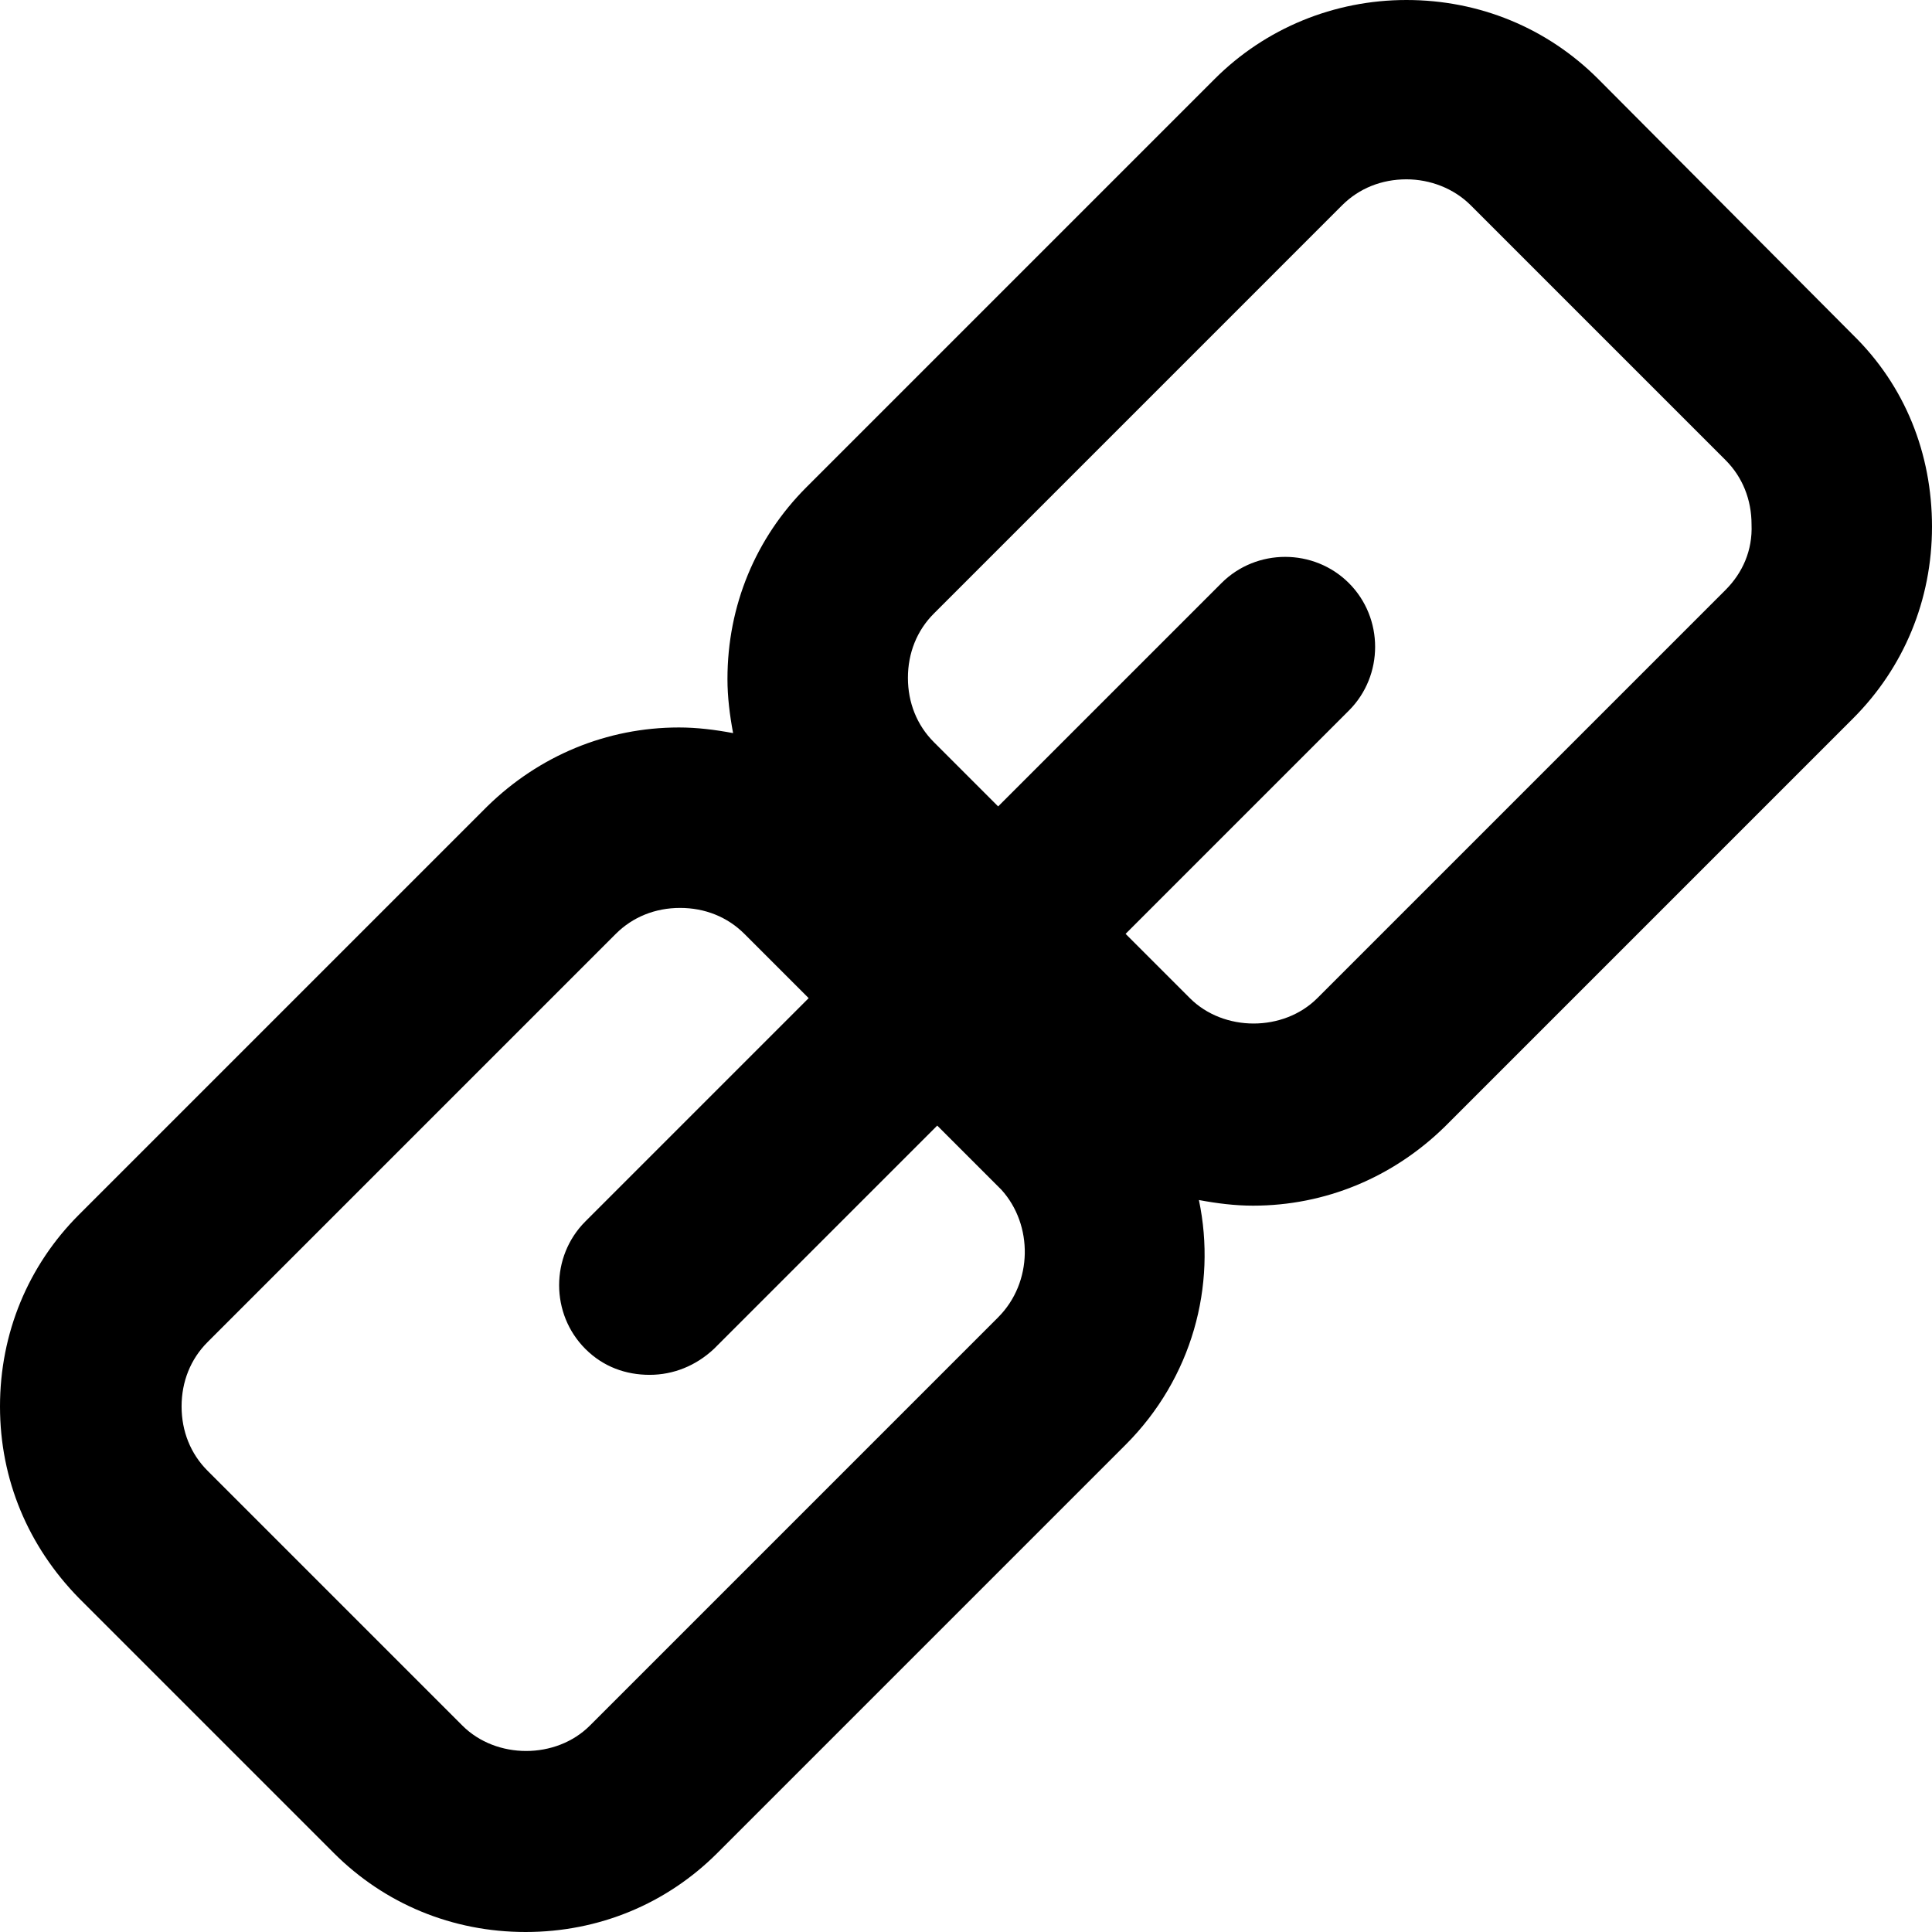
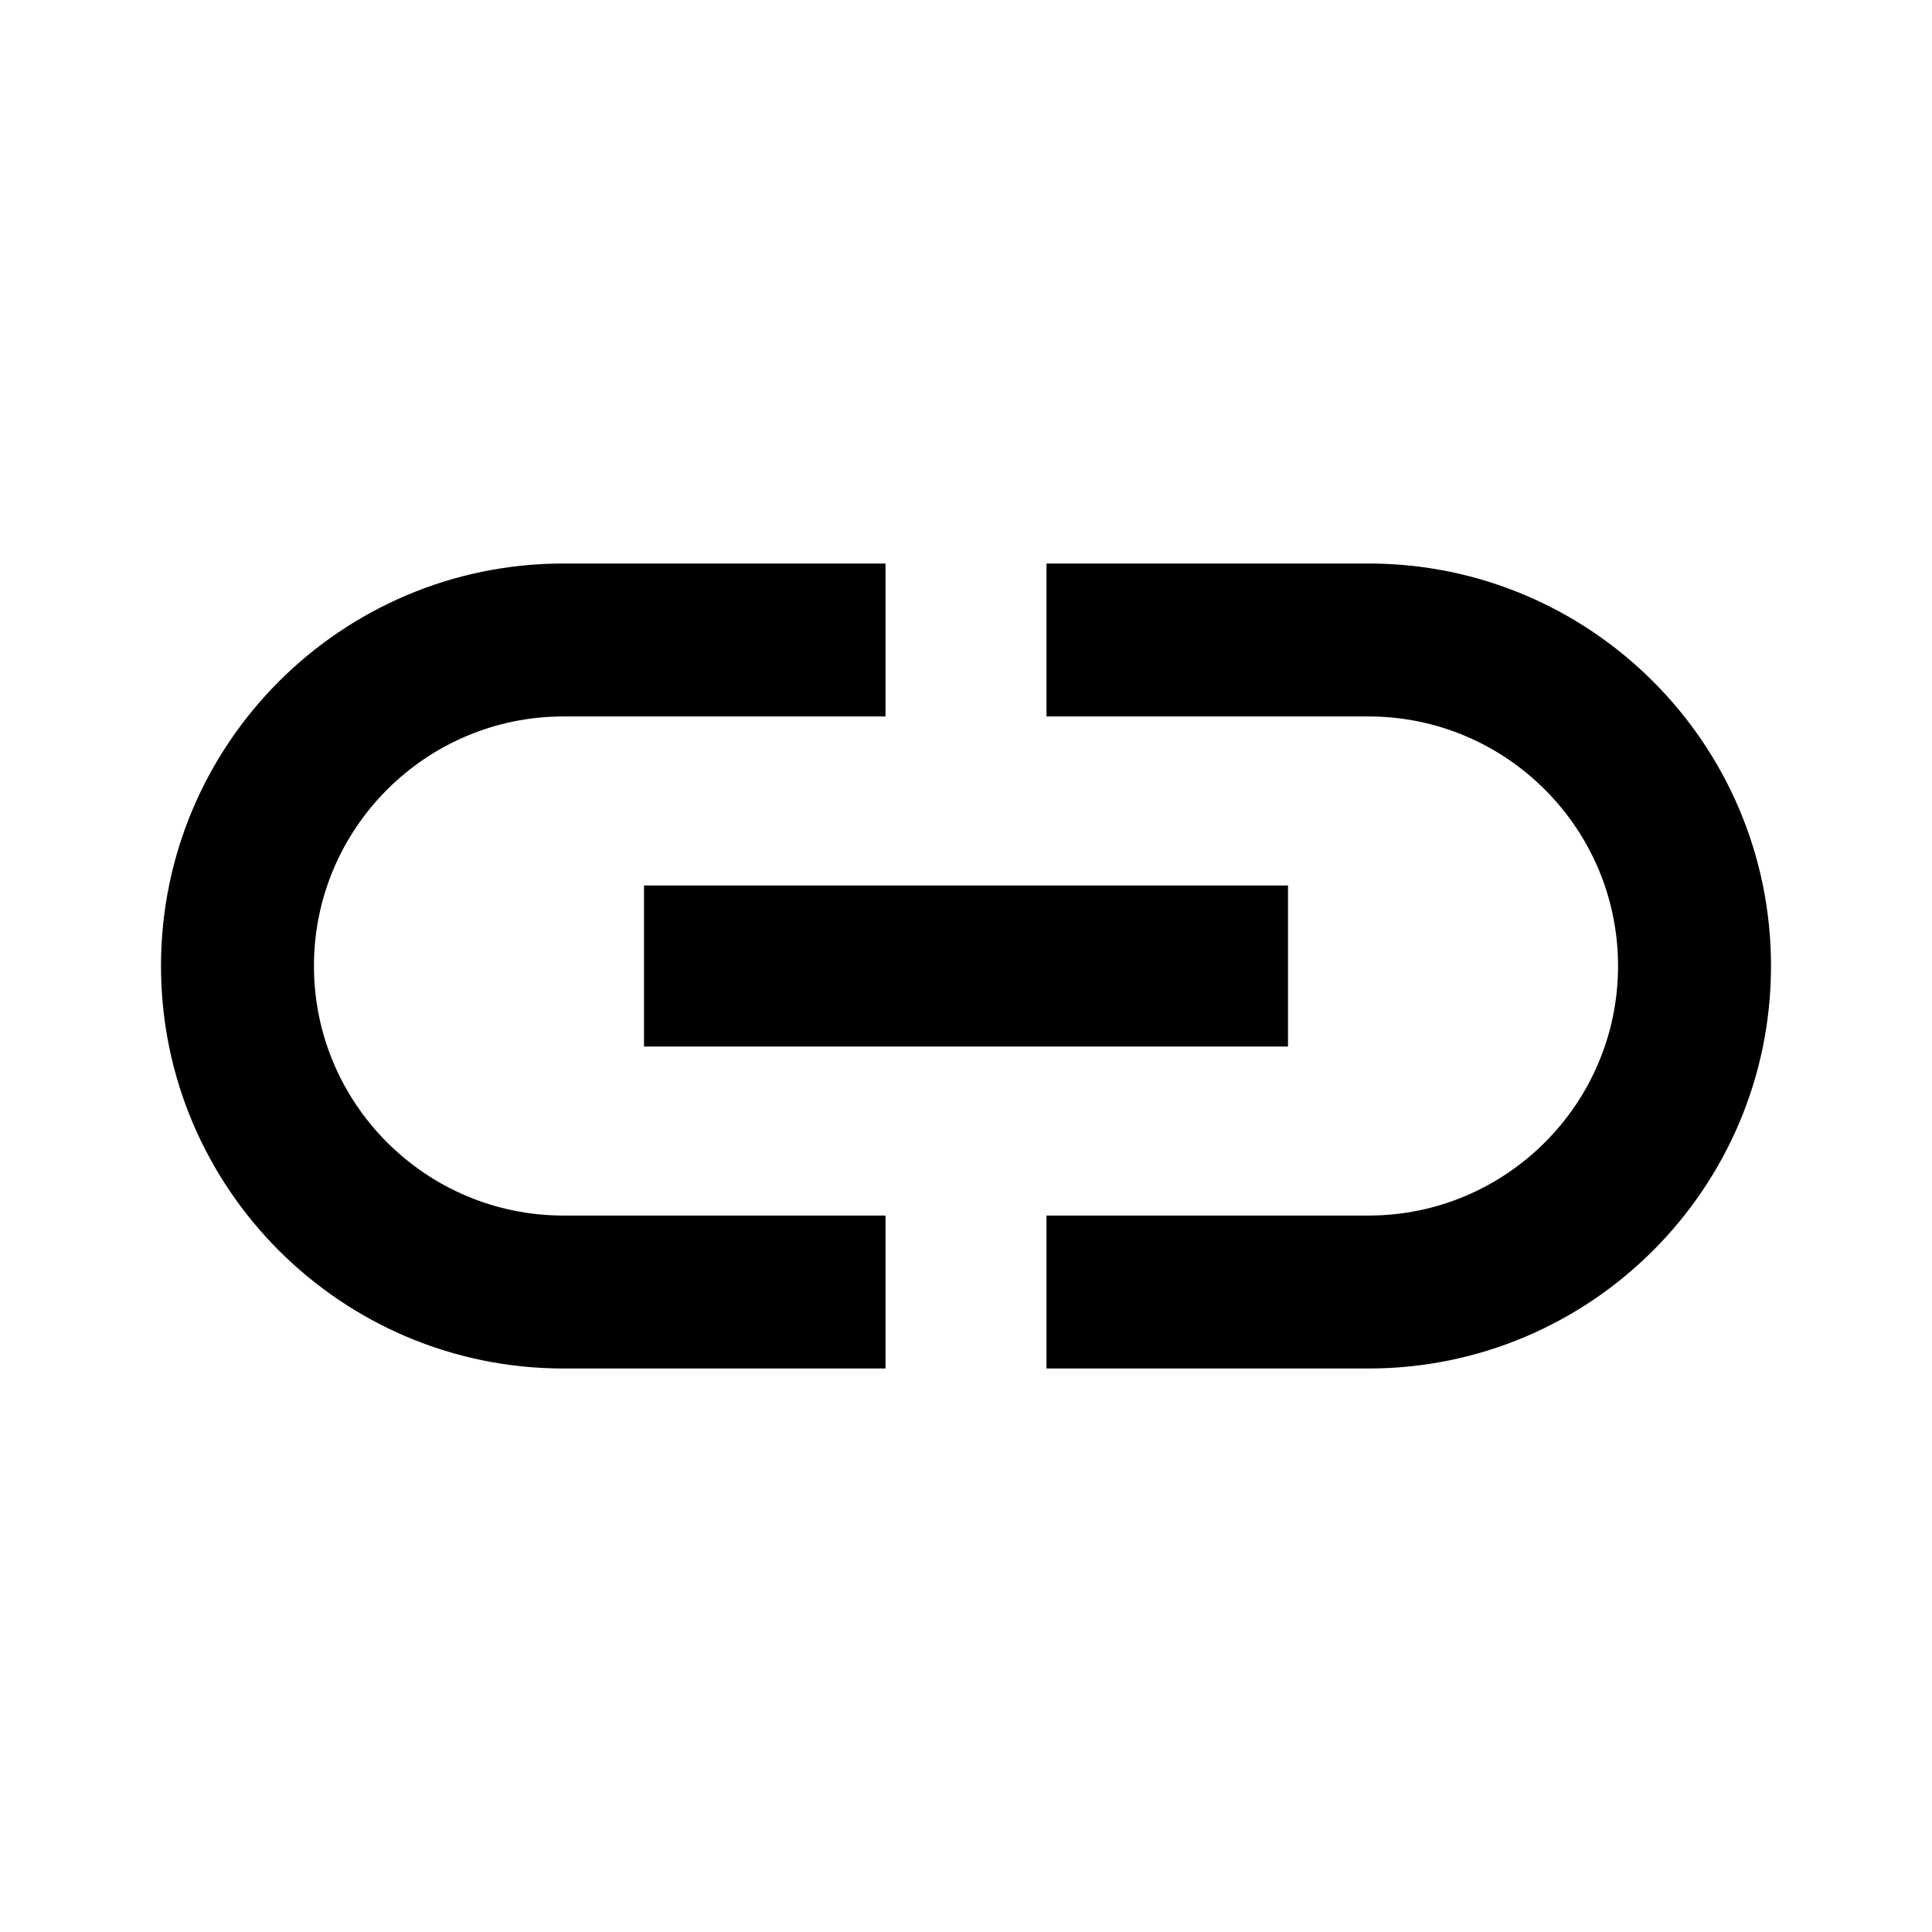
- <svg xmlns="http://www.w3.org/2000/svg" version="1.1" id="Layer_1" x="0px" y="0px" viewBox="0 0 500 500" enable-background="new 0 0 500 500" xml:space="preserve">
-   <defs id="defs7" />
-   <path d="M 479.568,86.69 413.602,20.432 C 400.467,7.297 382.954,0 363.981,0 345.301,0 327.496,7.297 314.361,20.432 L 208.698,126.095 c -13.135,13.135 -20.432,30.648 -20.432,49.621 0,4.67 0.584,9.34 1.459,14.011 -4.67,-0.876 -9.34,-1.459 -14.011,-1.459 -18.681,0 -36.194,7.297 -49.621,20.432 L 20.432,314.361 C 7.297,327.496 0,345.009 0,363.981 c 0,18.973 7.297,36.194 20.432,49.621 l 65.966,65.966 C 99.533,492.703 117.046,500 136.019,500 c 18.973,0 36.486,-7.297 49.621,-20.432 L 291.302,373.905 c 17.221,-17.221 23.643,-41.156 18.973,-63.339 4.67,0.876 9.34,1.459 14.011,1.459 18.681,0 36.194,-7.297 49.621,-20.432 L 479.568,185.931 C 492.703,172.796 500,155.283 500,136.311 500,117.338 492.995,99.825 479.568,86.69 Z M 258.319,340.922 152.656,446.585 c -8.757,8.757 -24.227,8.757 -32.983,0 L 53.707,380.619 c -4.378,-4.378 -6.713,-10.216 -6.713,-16.637 0,-6.421 2.335,-12.259 6.713,-16.637 L 159.37,241.681 c 4.378,-4.378 10.216,-6.713 16.637,-6.713 6.421,0 12.259,2.335 16.637,6.713 l 16.637,16.637 -57.793,57.793 c -9.048,9.048 -9.048,23.935 0,32.983 4.67,4.67 10.508,6.713 16.637,6.713 6.13,0 11.967,-2.335 16.637,-6.713 l 57.793,-57.793 16.637,16.637 c 8.173,9.048 8.173,23.935 -0.876,32.983 z m 188.266,-188.266 -105.663,105.663 c -8.757,8.757 -24.227,8.757 -32.983,0 l -16.637,-16.637 57.793,-57.793 c 9.048,-9.048 9.048,-23.935 0,-32.983 -9.048,-9.048 -23.935,-9.048 -32.983,0 l -57.793,57.793 -16.637,-16.637 c -4.378,-4.378 -6.713,-10.216 -6.713,-16.637 0,-6.421 2.335,-12.259 6.713,-16.637 L 347.344,53.123 c 4.378,-4.378 10.216,-6.713 16.637,-6.713 6.13,0 12.259,2.335 16.637,6.713 l 65.966,65.966 c 4.378,4.378 6.713,10.216 6.713,16.637 0.292,6.713 -2.335,12.551 -6.713,16.929 z" id="path3" />
+ <svg xmlns="http://www.w3.org/2000/svg" width="24" height="24" viewBox="0 0 24 24">
+   <path d="M0 0h24v24H0z" fill="none" />
+   <path d="M3.9 12c0-1.71 1.39-3.1 3.1-3.1h4V7H7c-2.76 0-5 2.24-5 5s2.24 5 5 5h4v-1.9H7c-1.71 0-3.1-1.39-3.1-3.1zM8 13h8v-2H8v2zm9-6h-4v1.9h4c1.71 0 3.1 1.39 3.1 3.1s-1.39 3.1-3.1 3.1h-4V17h4c2.76 0 5-2.24 5-5s-2.24-5-5-5z" />
</svg>
